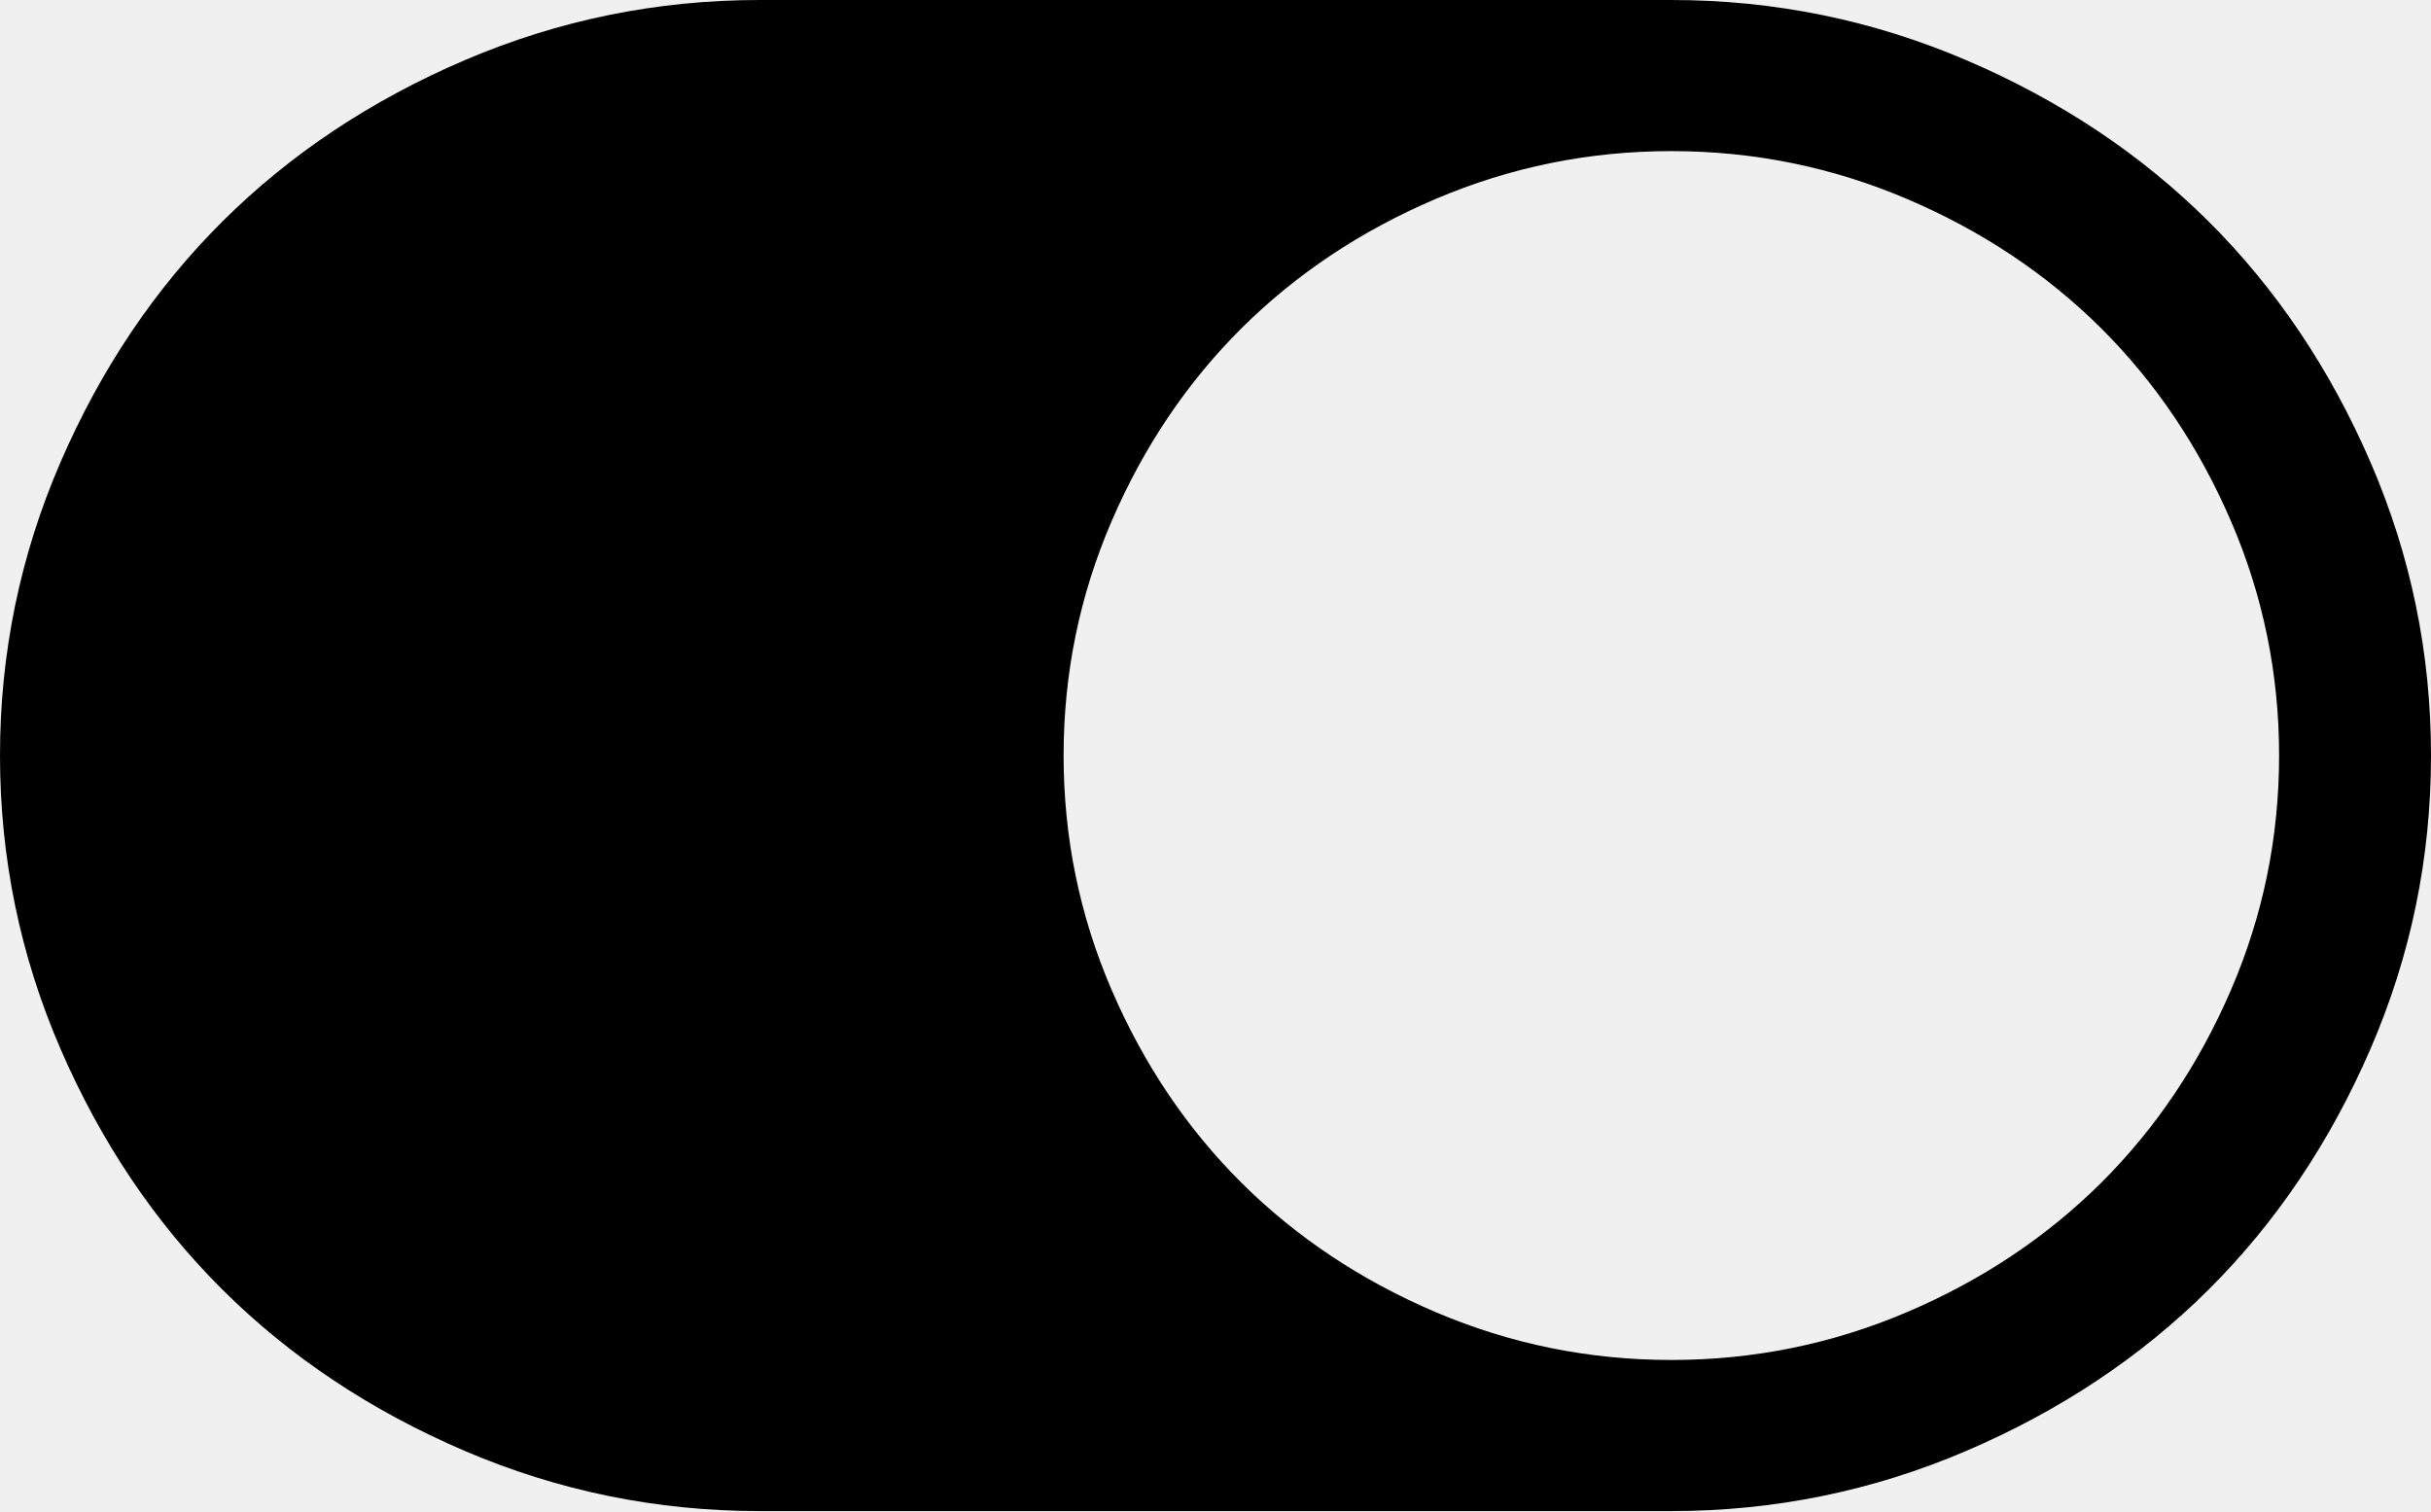
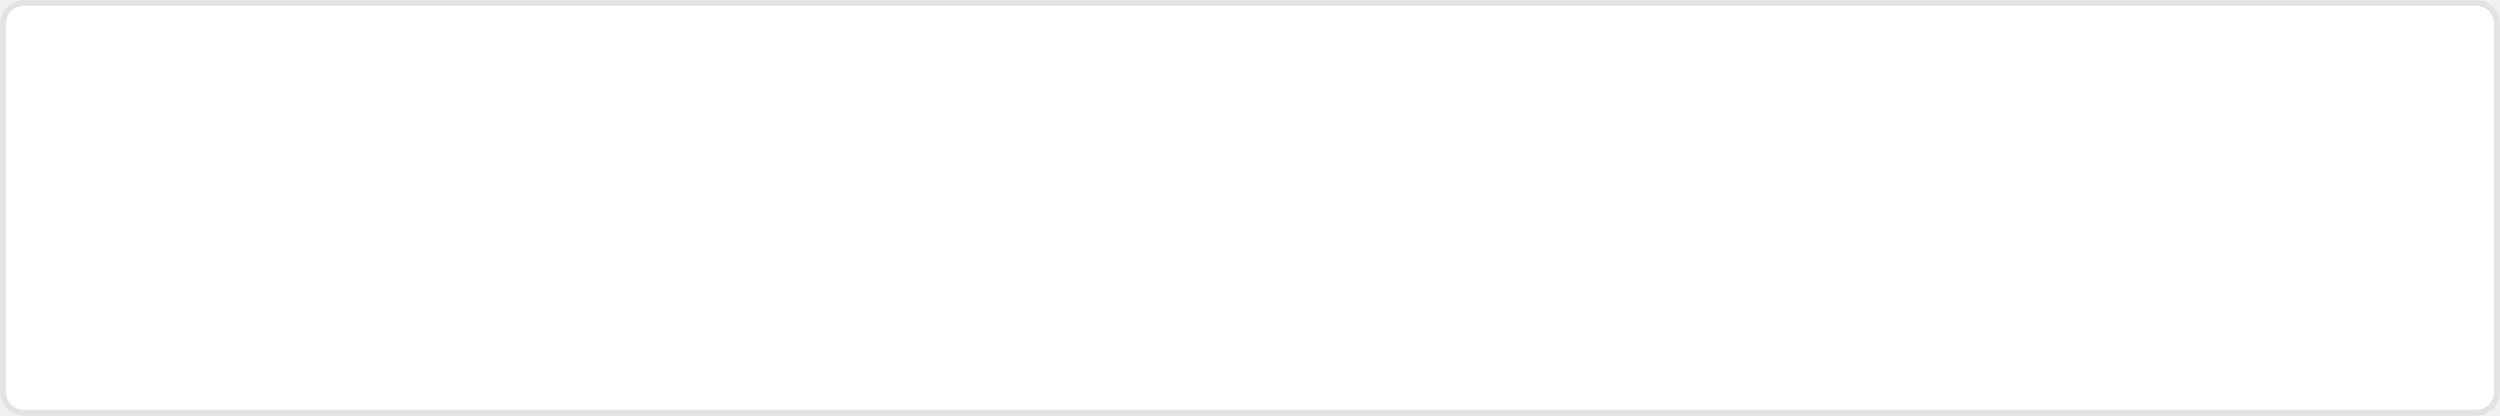
- <svg xmlns="http://www.w3.org/2000/svg" version="1.1" width="37px" height="23px">
-   <g transform="matrix(1 0 0 1 -2338 -570 )">
-     <path d="M 0.921 15.965  C 0.307 14.546  0 13.057  0 11.5  C 0 9.943  0.307 8.454  0.921 7.035  C 1.536 5.615  2.358 4.393  3.387 3.369  C 4.417 2.345  5.646 1.527  7.073 0.916  C 8.5 0.305  9.997 0  11.562 0  L 25.438 0  C 27.003 0  28.5 0.305  29.927 0.916  C 31.354 1.527  32.583 2.345  33.613 3.369  C 34.642 4.393  35.464 5.615  36.079 7.035  C 36.693 8.454  37 9.943  37 11.5  C 37 13.057  36.693 14.546  36.079 15.965  C 35.464 17.385  34.642 18.607  33.613 19.631  C 32.583 20.655  31.354 21.473  29.927 22.084  C 28.5 22.695  27.003 23  25.438 23  L 11.562 23  C 9.997 23  8.5 22.695  7.073 22.084  C 5.646 21.473  4.417 20.655  3.387 19.631  C 2.358 18.607  1.536 17.385  0.921 15.965  Z M 21.851 19.972  C 22.99 20.457  24.185 20.7  25.438 20.7  C 26.69 20.7  27.885 20.457  29.024 19.972  C 30.162 19.487  31.146 18.831  31.978 18.005  C 32.809 17.178  33.468 16.199  33.956 15.067  C 34.444 13.935  34.688 12.746  34.688 11.5  C 34.688 10.254  34.444 9.065  33.956 7.933  C 33.468 6.801  32.809 5.822  31.978 4.995  C 31.146 4.169  30.162 3.513  29.024 3.028  C 27.885 2.543  26.69 2.3  25.438 2.3  C 24.185 2.3  22.99 2.543  21.851 3.028  C 20.713 3.513  19.729 4.169  18.897 4.995  C 18.066 5.822  17.407 6.801  16.919 7.933  C 16.431 9.065  16.188 10.254  16.188 11.5  C 16.188 12.746  16.431 13.935  16.919 15.067  C 17.407 16.199  18.066 17.178  18.897 18.005  C 19.729 18.831  20.713 19.487  21.851 19.972  Z " fill-rule="nonzero" fill="#000000" stroke="none" transform="matrix(1 0 0 1 2338 570 )" />
+ <svg xmlns="http://www.w3.org/2000/svg" version="1.1" width="421px" height="70px">
+   <g transform="matrix(1 0 0 1 -896 -437 )">
+     <path d="M 897 441  A 3 3 0 0 1 900 438 L 1313 438  A 3 3 0 0 1 1316 441 L 1316 503  A 3 3 0 0 1 1313 506 L 900 506  A 3 3 0 0 1 897 503 L 897 441  Z " fill-rule="nonzero" fill="#ffffff" stroke="none" />
+     <path d="M 896.5 441  A 3.5 3.5 0 0 1 900 437.5 L 1313 437.5  A 3.5 3.5 0 0 1 1316.5 441 L 1316.5 503  A 3.5 3.5 0 0 1 1313 506.5 L 900 506.5  A 3.5 3.5 0 0 1 896.5 503 L 896.5 441  Z " stroke-width="1" stroke="#777777" fill="none" stroke-opacity="0.098" />
  </g>
</svg>
